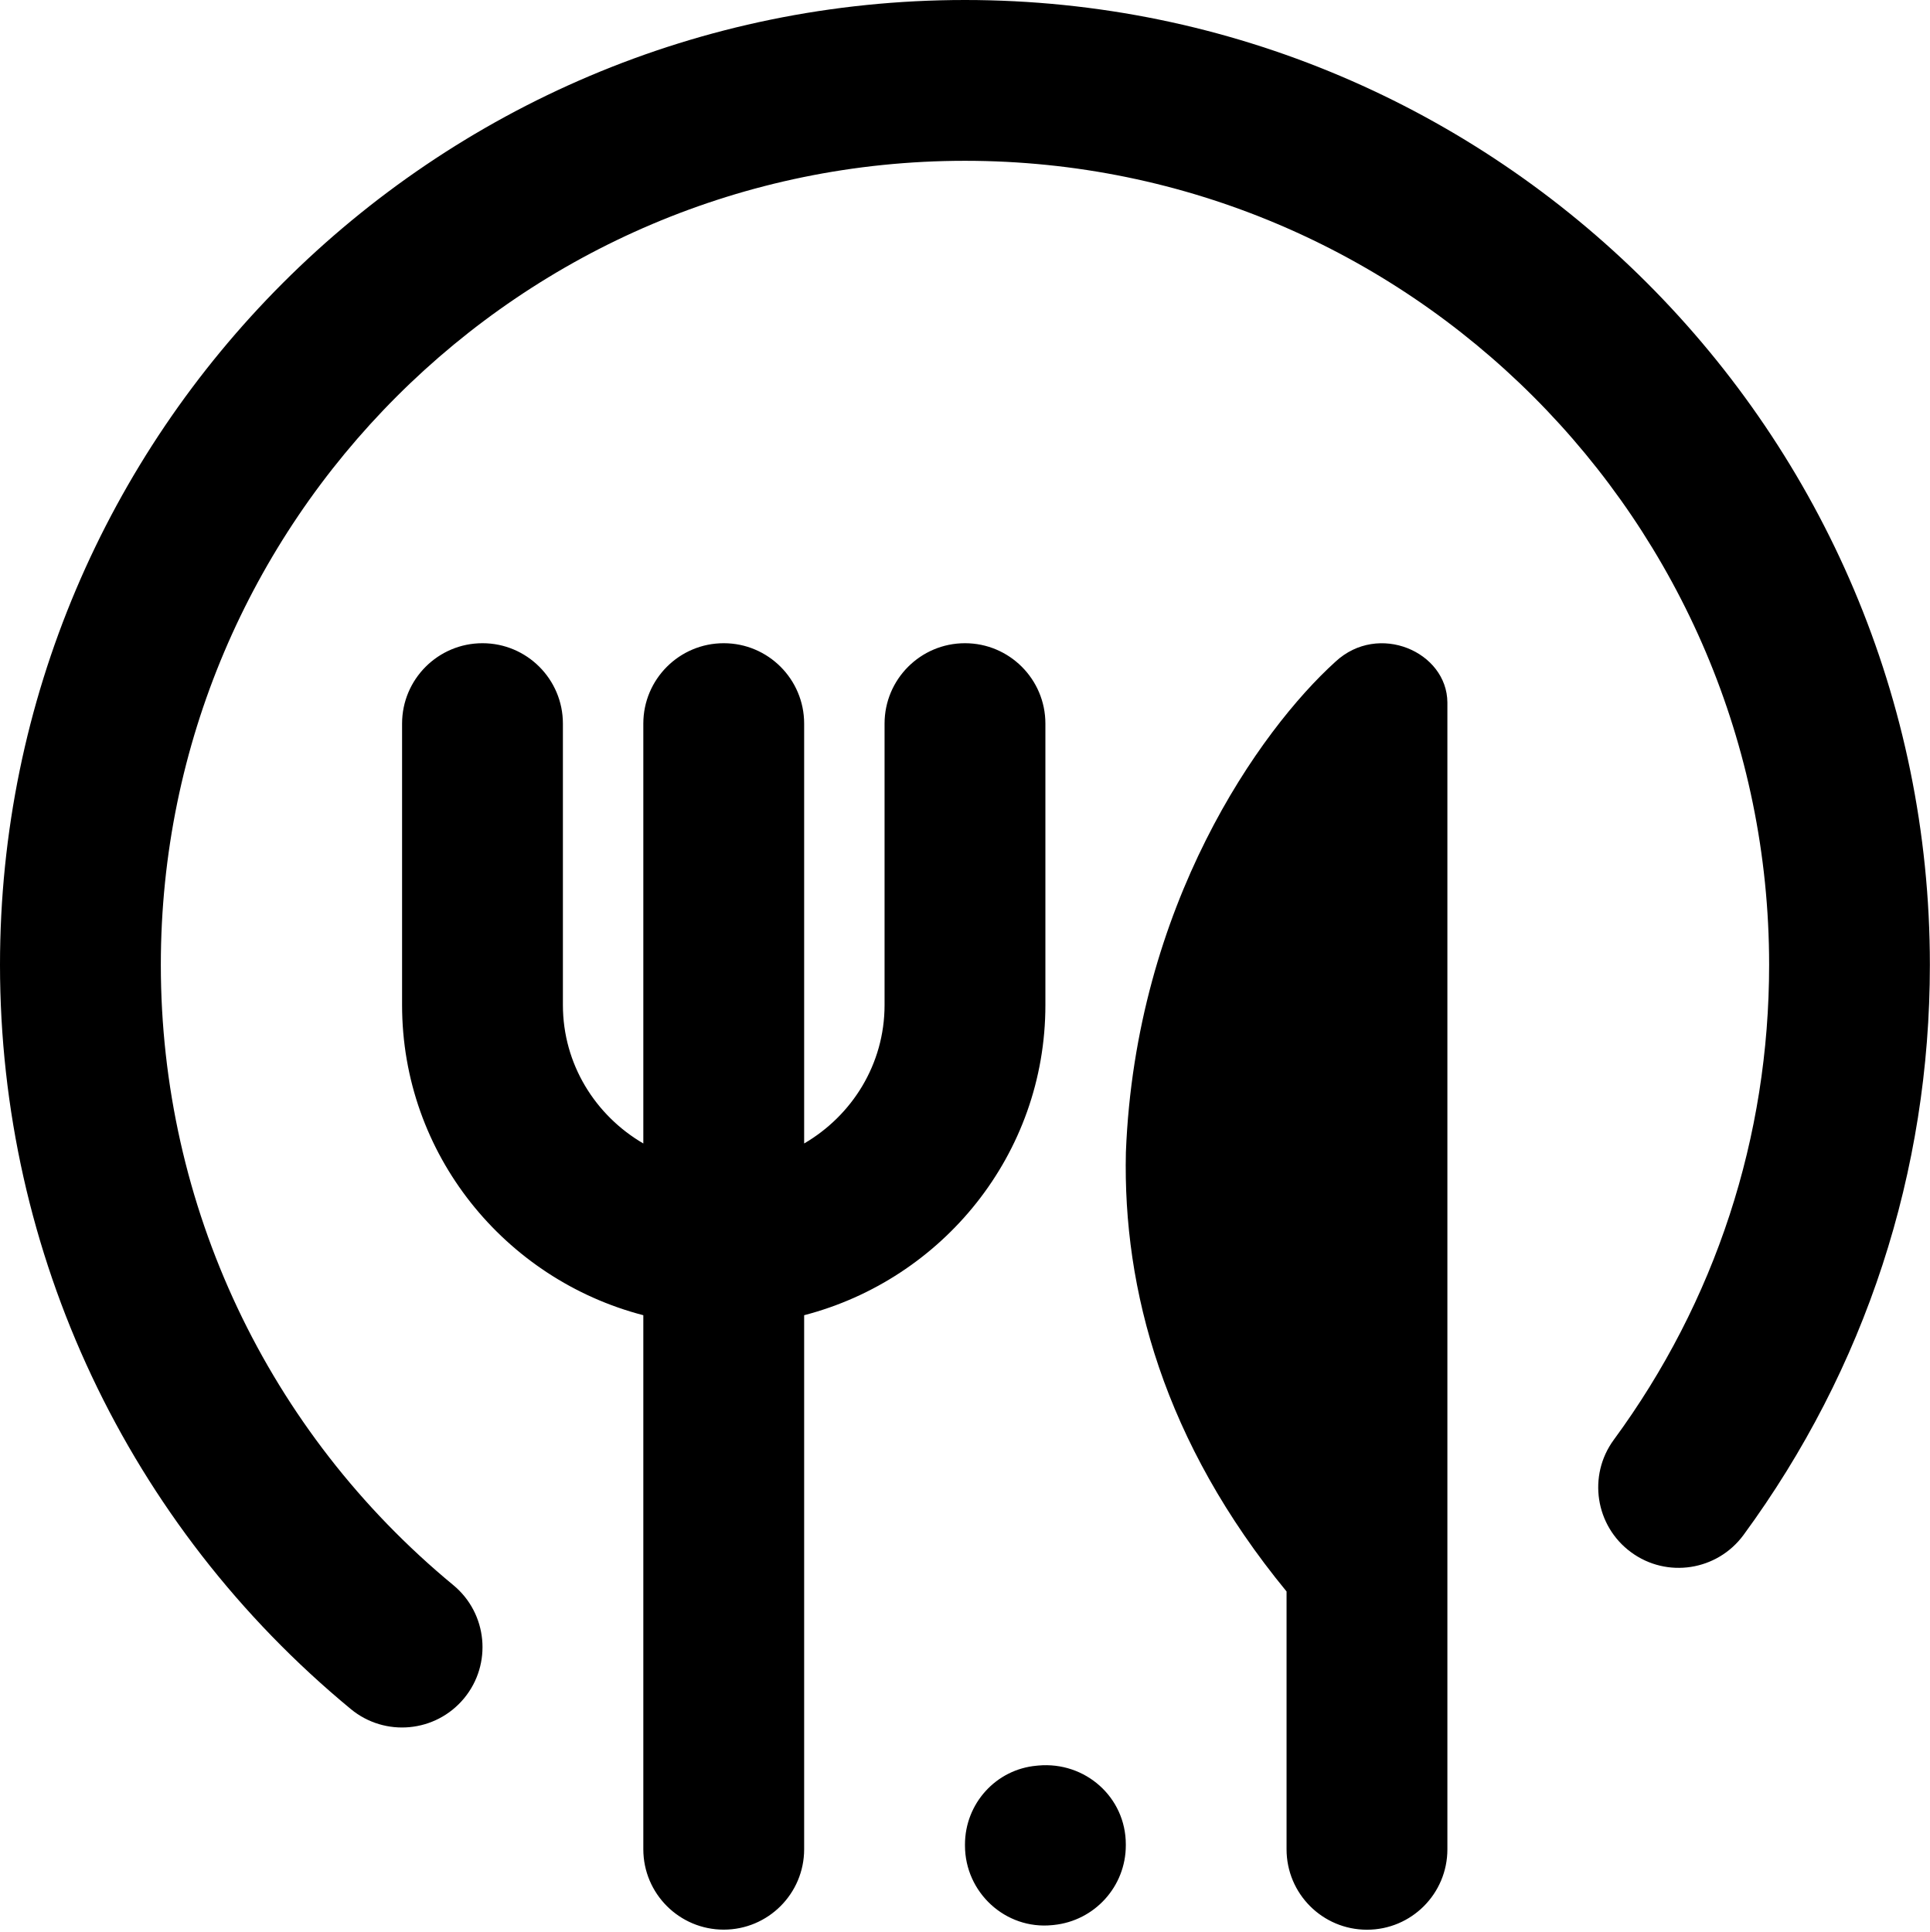
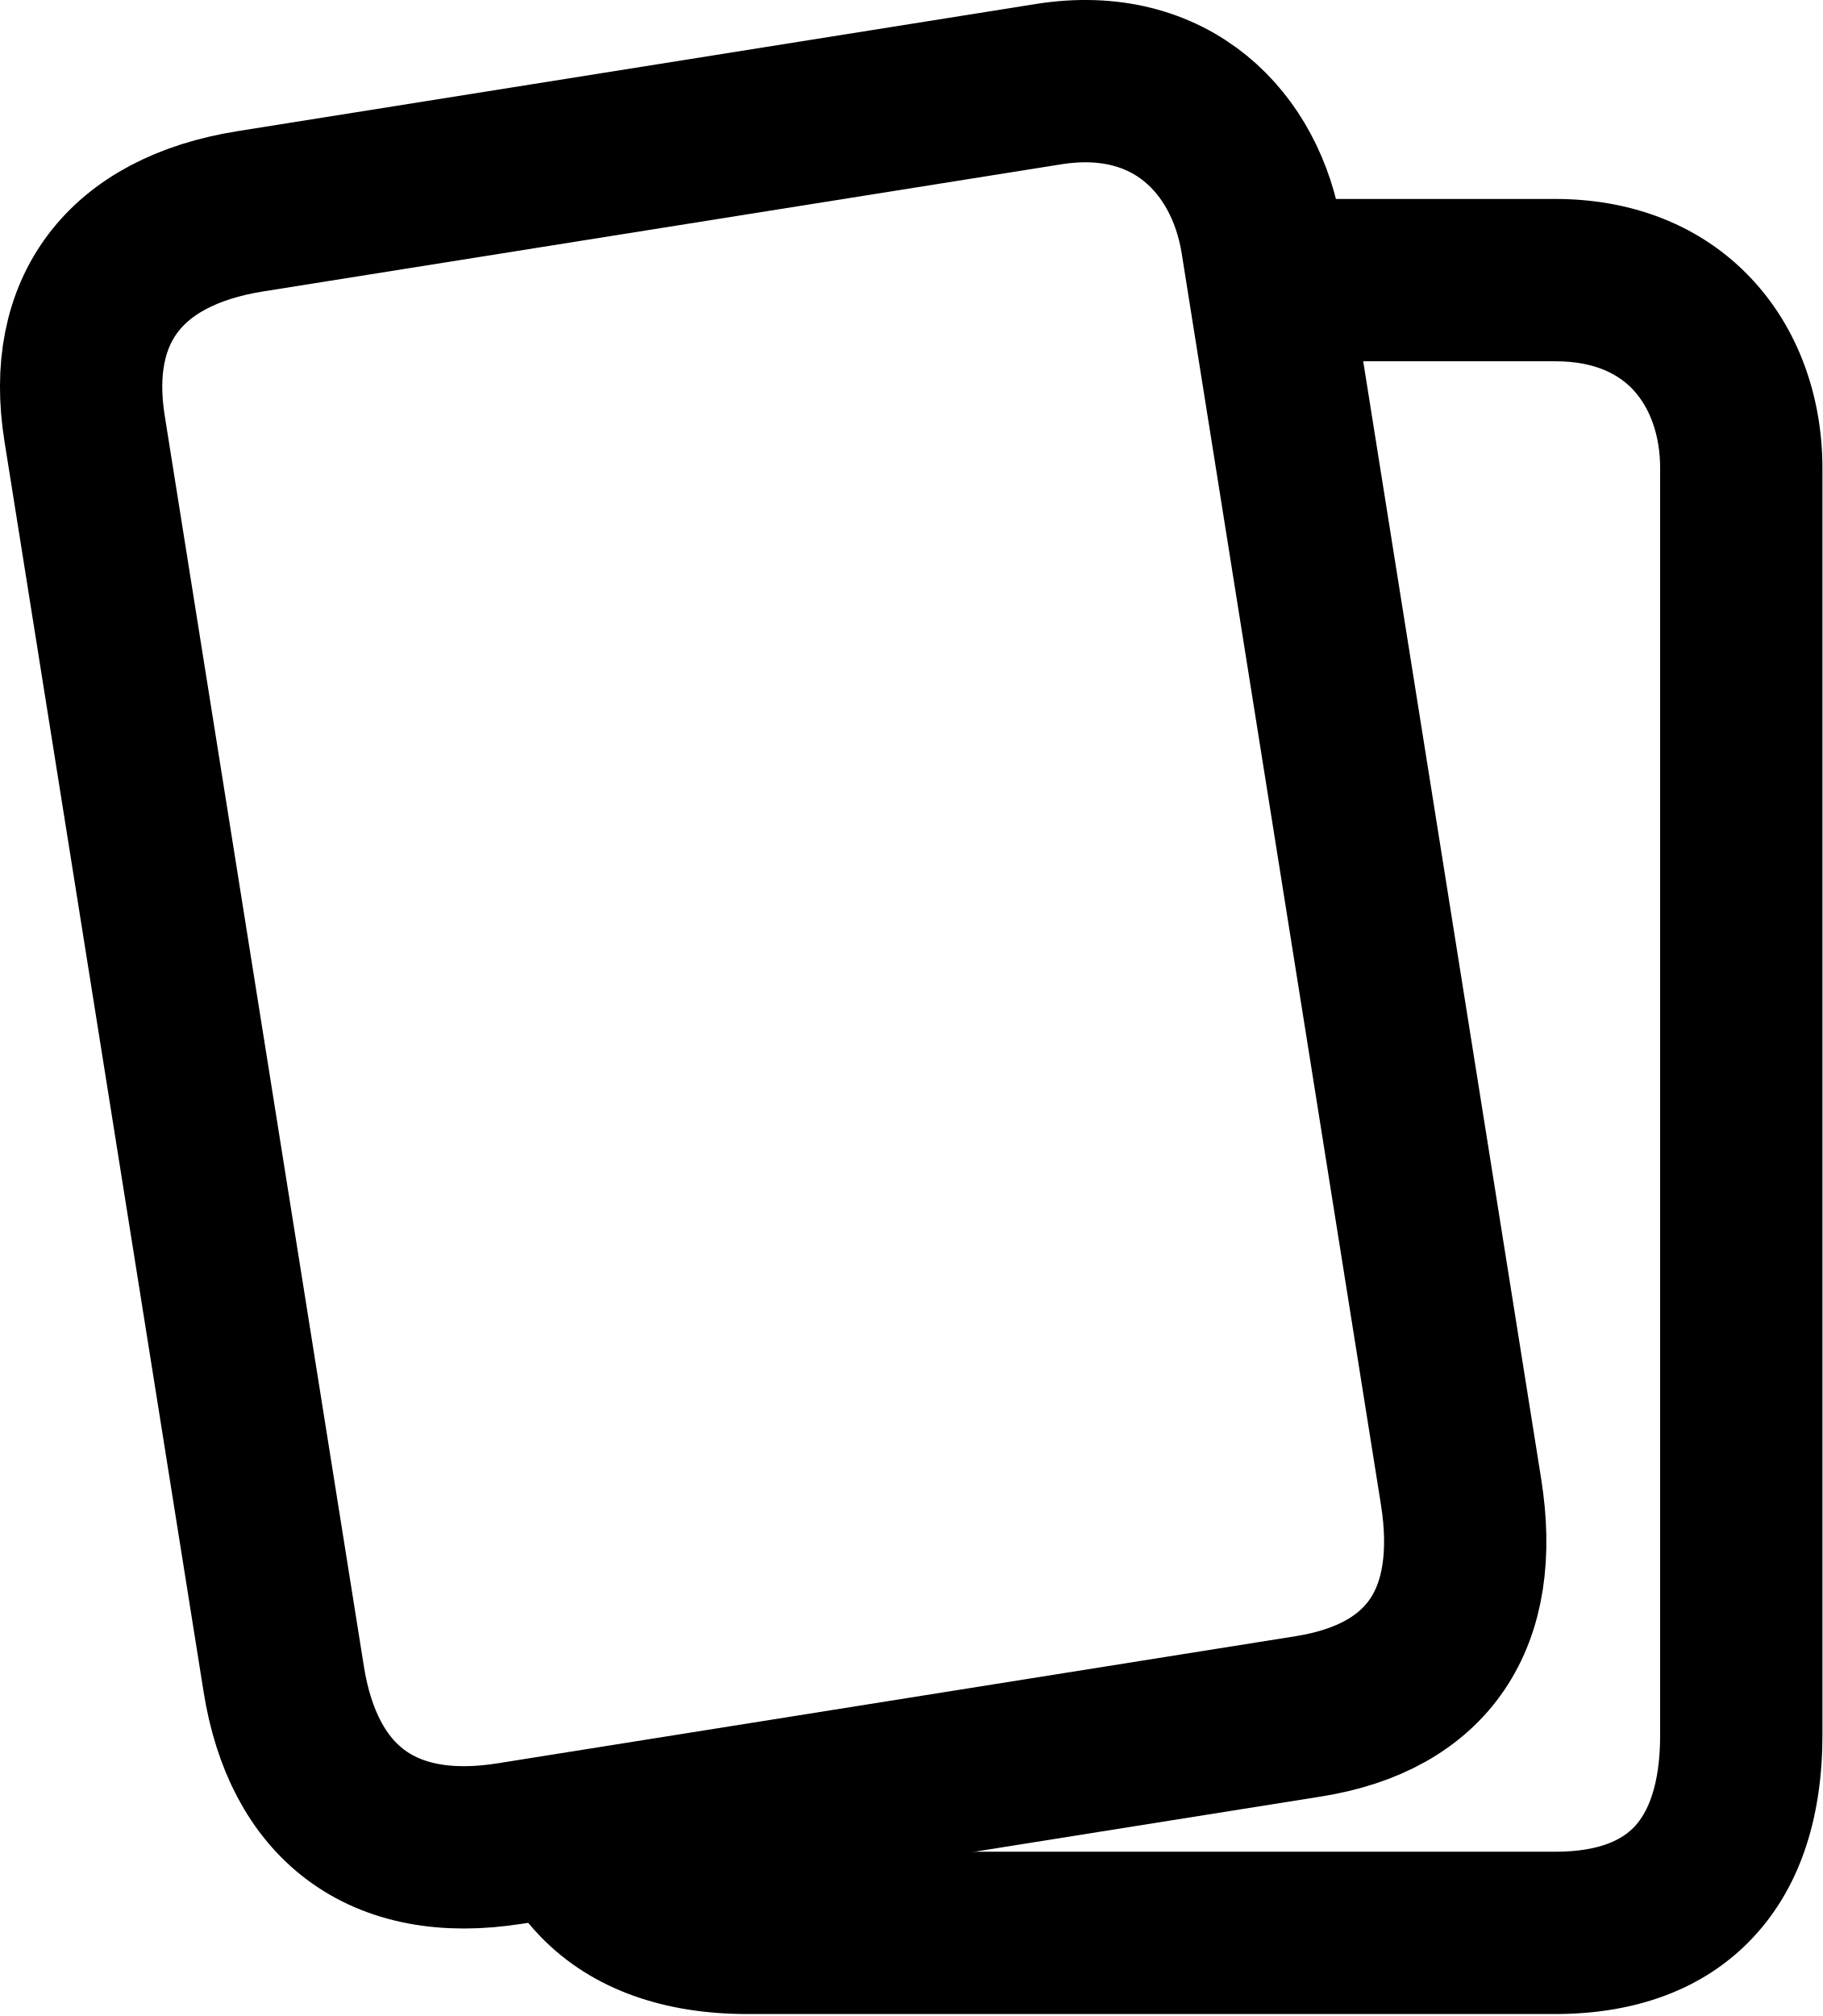
- <svg xmlns="http://www.w3.org/2000/svg" width="818" height="819" viewBox="0 0 818 819" fill="none">
-   <path d="M443.083 426.042C443.083 489.369 399.457 542.3 340.833 557.535V783.917C340.833 802.731 325.564 818 306.75 818C287.936 818 272.667 802.731 272.667 783.917V557.535C214.043 542.3 170.417 489.369 170.417 426.042V306.75C170.417 287.936 185.686 272.667 204.5 272.667C223.314 272.667 238.583 287.936 238.583 306.75V426.042C238.583 451.161 252.387 472.906 272.667 484.733V306.75C272.667 287.936 287.936 272.667 306.75 272.667C325.564 272.667 340.833 287.936 340.833 306.75V484.733C361.113 472.906 374.917 451.161 374.917 426.042V306.75C374.917 287.936 390.186 272.667 409 272.667C427.814 272.667 443.083 287.936 443.083 306.75V426.042ZM440.05 748.436C439.811 748.436 439.607 748.47 439.368 748.504C422.122 750.038 409 764.591 409 781.906V782.349C409 802.219 426.144 818.068 445.946 816.091L446.628 816.023C463.942 814.251 477.167 799.697 477.167 782.281V781.838C477.167 761.865 459.955 746.63 440.05 748.436ZM566.022 280.506C534.018 309.477 481.291 383.676 477.201 488.482C475.871 546.594 493.186 611.216 545.299 674.646V783.951C545.299 802.765 560.534 818.034 579.383 818.034C598.231 818.034 613.466 802.765 613.466 783.951V297.786C613.33 276.348 584.256 263.566 566.022 280.506ZM409 0C183.471 0 0 183.471 0 409C0 531.461 54.193 646.459 148.706 724.509C163.157 736.439 184.629 734.496 196.695 719.942C208.692 705.423 206.647 683.95 192.128 671.953C113.361 606.888 68.167 511.046 68.167 409C68.167 221.065 221.064 68.167 409 68.167C596.935 68.167 749.833 221.065 749.833 409C749.833 482.075 727.066 551.707 683.984 610.364C672.873 625.531 676.145 646.868 691.312 658.013C706.513 669.192 727.815 665.852 738.961 650.719C790.665 580.235 817.966 496.662 817.966 409C818 183.471 634.529 0 409 0Z" fill="black" />
+ <svg xmlns="http://www.w3.org/2000/svg" width="775" height="857" viewBox="0 0 775 857" fill="none">
+   <path d="M661.202 84.577C696.519 84.577 725.998 97.558 746.321 120.291C766.112 142.429 774.831 171.096 774.831 199.04V737.536C774.831 770.201 766.592 800.951 745.299 823.658C723.661 846.733 693.582 856.164 661.202 856.164C609.559 856.164 373.42 856.164 317.613 856.164C283.248 856.164 252.182 846.283 229.874 823.314C226.285 819.619 223.051 815.712 220.146 811.625C222.186 811.374 224.231 811.087 226.28 810.761L374.446 787.164H661.202C680.464 787.164 689.951 781.809 694.967 776.46C700.328 770.743 705.831 759.429 705.831 737.536V199.04C705.831 184.921 701.432 173.606 694.881 166.278C688.862 159.546 678.777 153.577 661.202 153.577H576.136L568.438 105.241C567.33 98.285 565.668 91.356 563.433 84.577H661.202Z" fill="black" />
+   <path d="M35.947 182.015L120.641 713.81C128.895 765.632 161.84 792.436 216.953 783.659L556.265 729.62C607.265 721.498 629.759 687.973 621.178 634.095L536.485 102.3C529.869 60.76 497.997 27.459 445.764 35.778L222.434 71.345L106.451 89.817C52.572 98.397 28.022 132.25 35.947 182.015Z" stroke="black" stroke-width="69" />
</svg>
